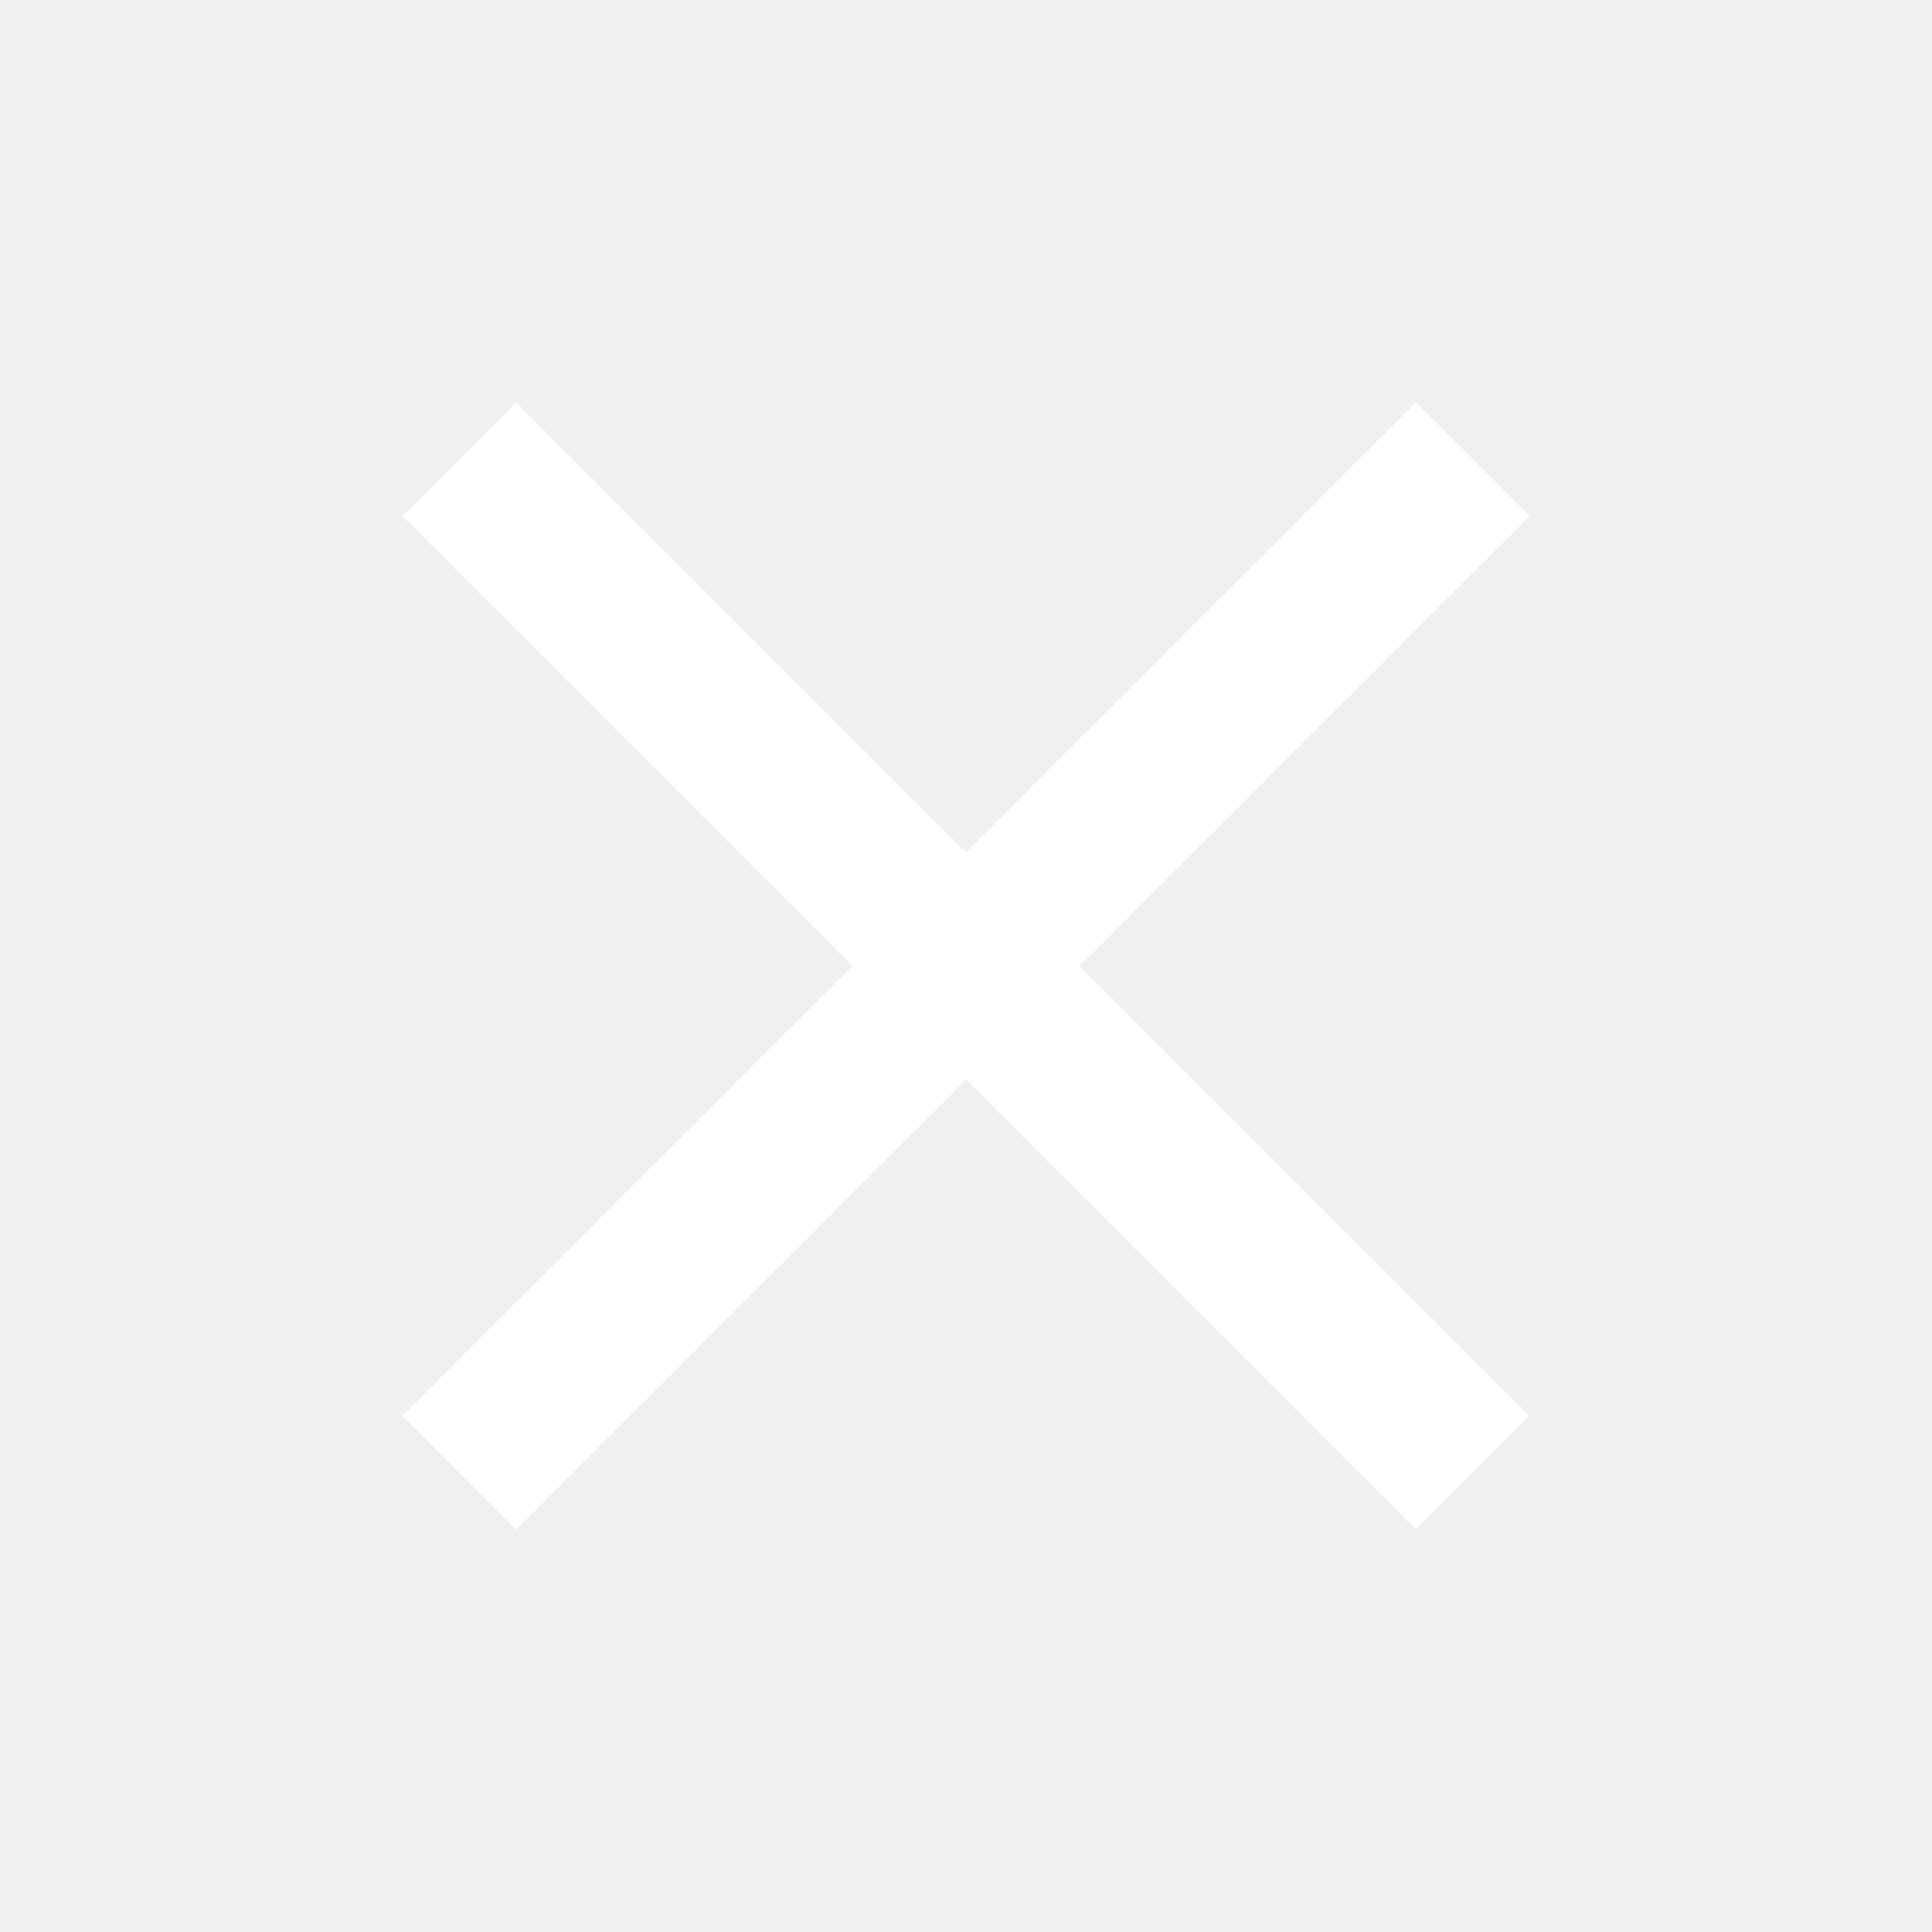
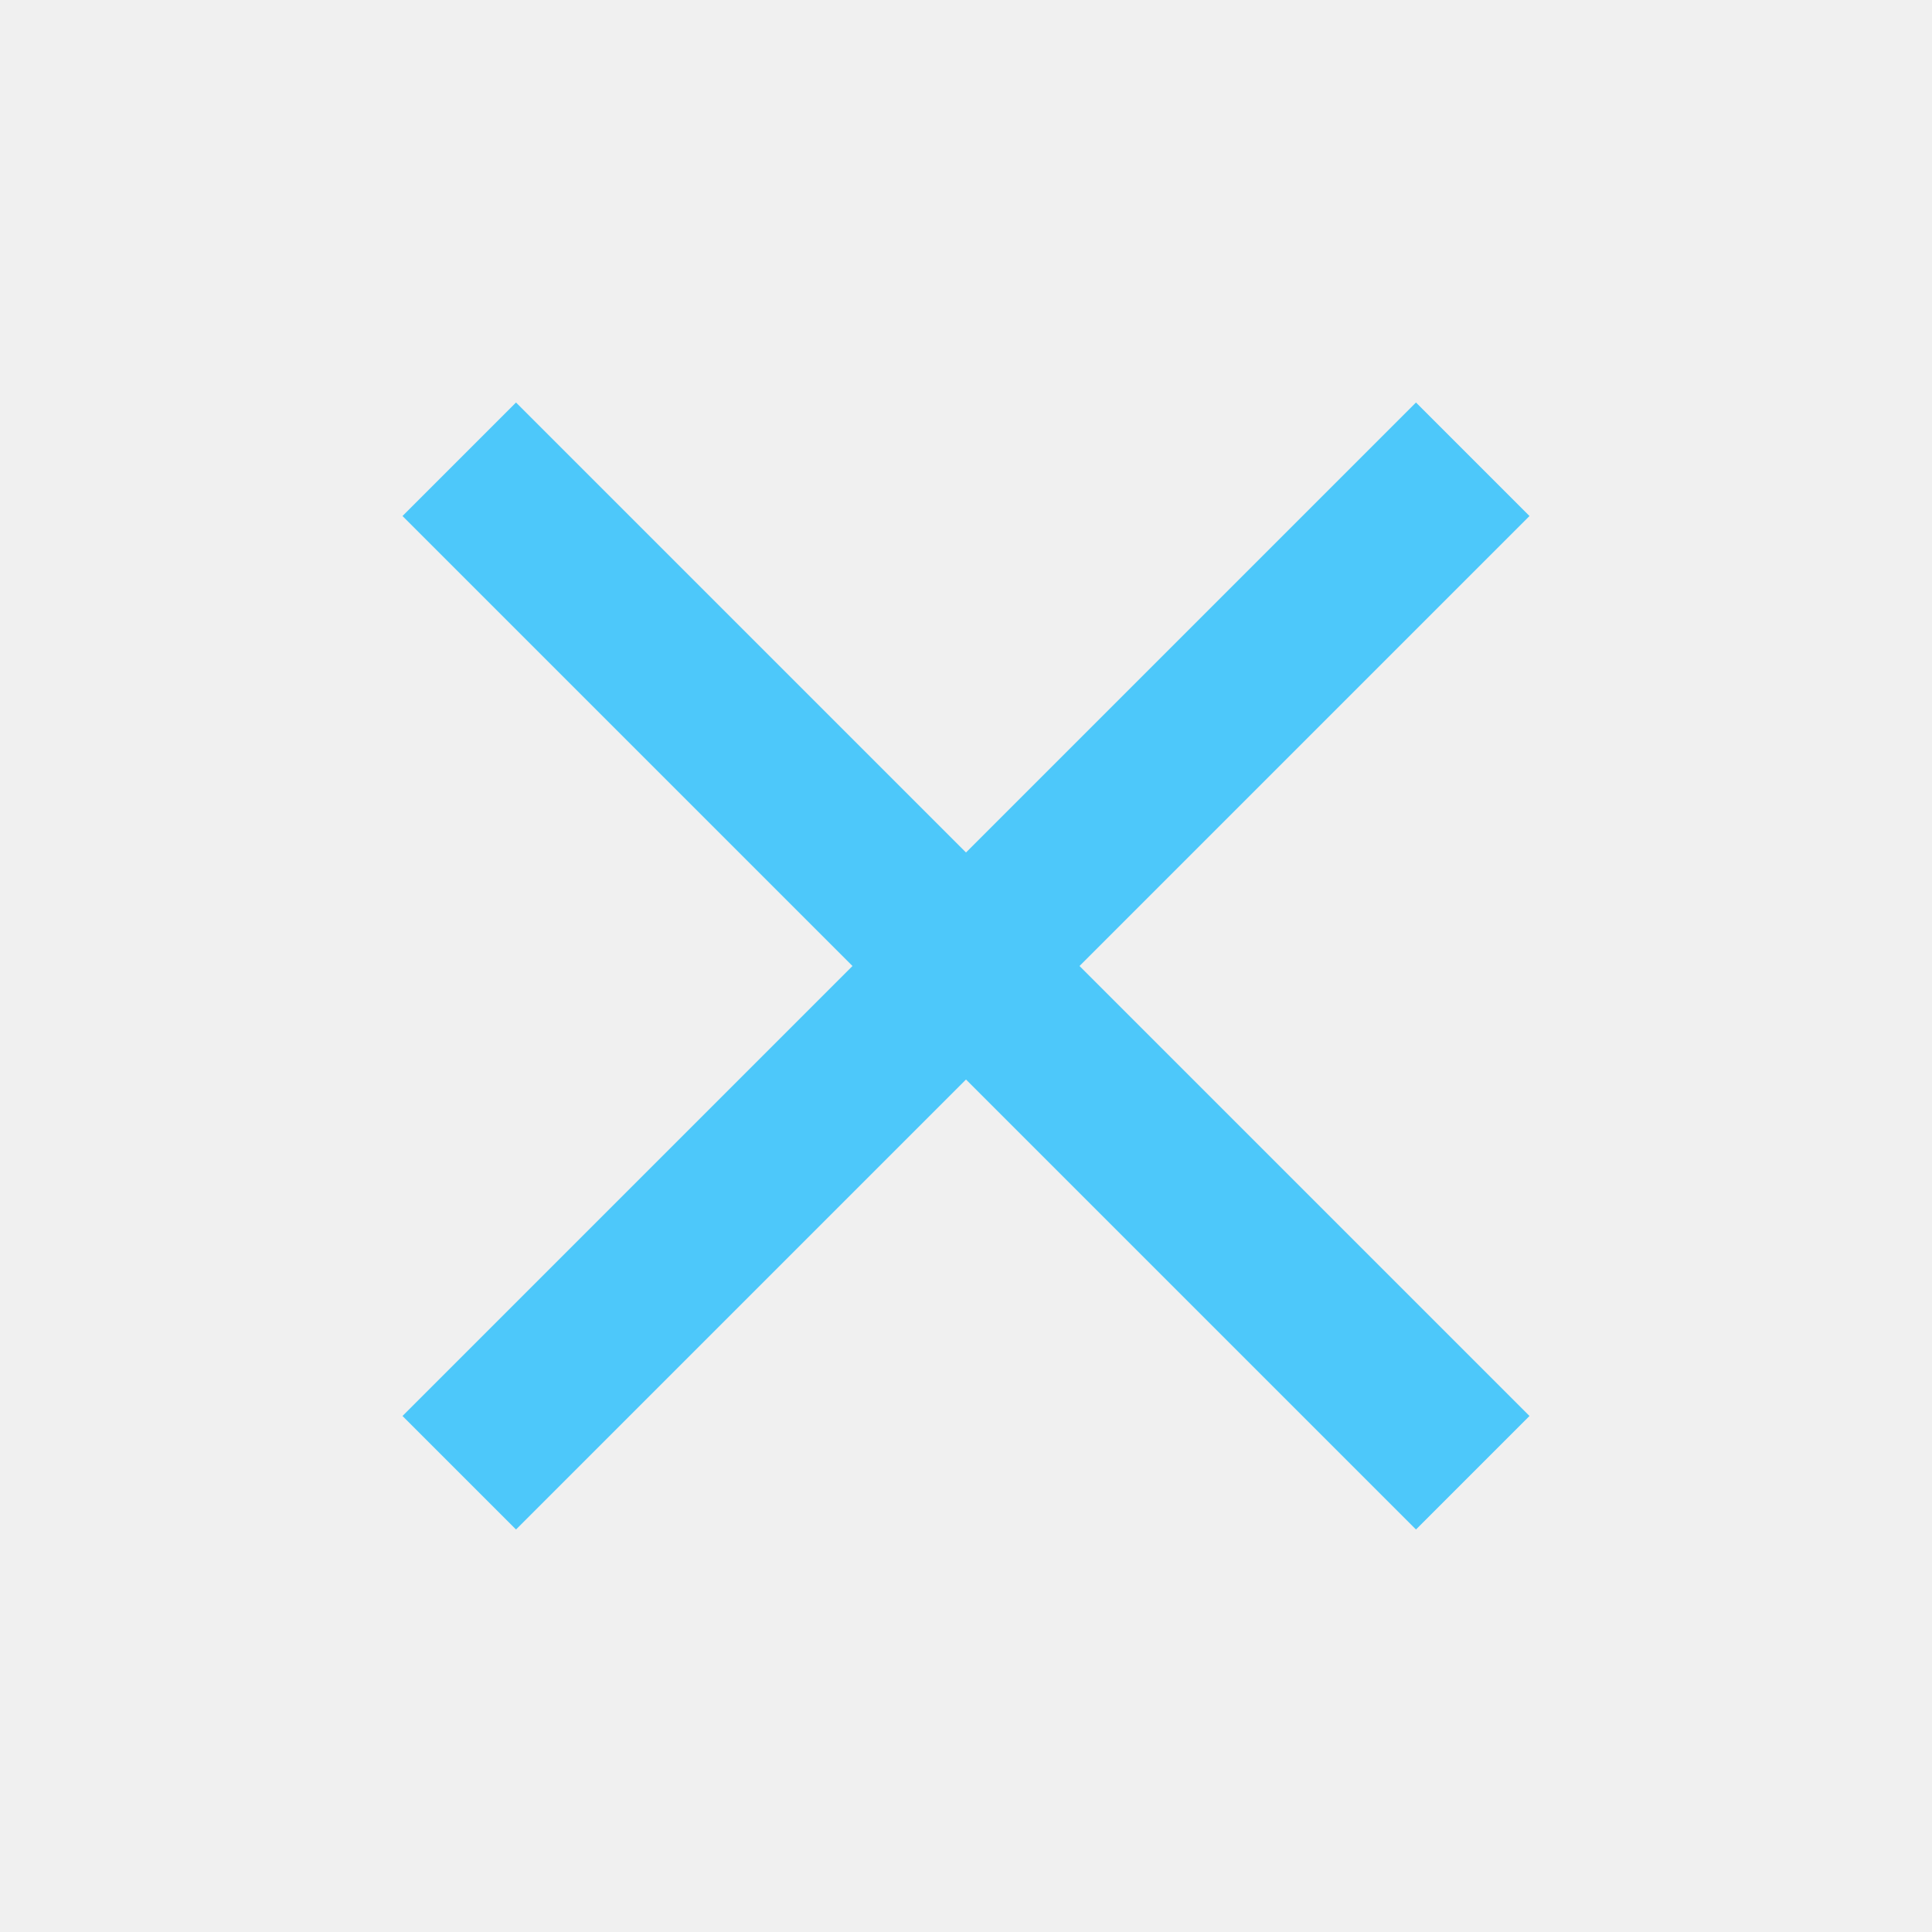
- <svg xmlns="http://www.w3.org/2000/svg" height="36px" viewBox="0 0 24 24" width="36px" fill="#FFFFFF">
+ <svg xmlns="http://www.w3.org/2000/svg" height="56px" viewBox="0 0 24 24" width="56px" fill="#4dc8fa">
  <path d="M0 0h24v24H0V0z" fill="none" />
  <path d="M19 6.41L17.59 5 12 10.59 6.41 5 5 6.41 10.59 12 5 17.59 6.41 19 12 13.41 17.59 19 19 17.59 13.41 12 19 6.41z" />
</svg>
